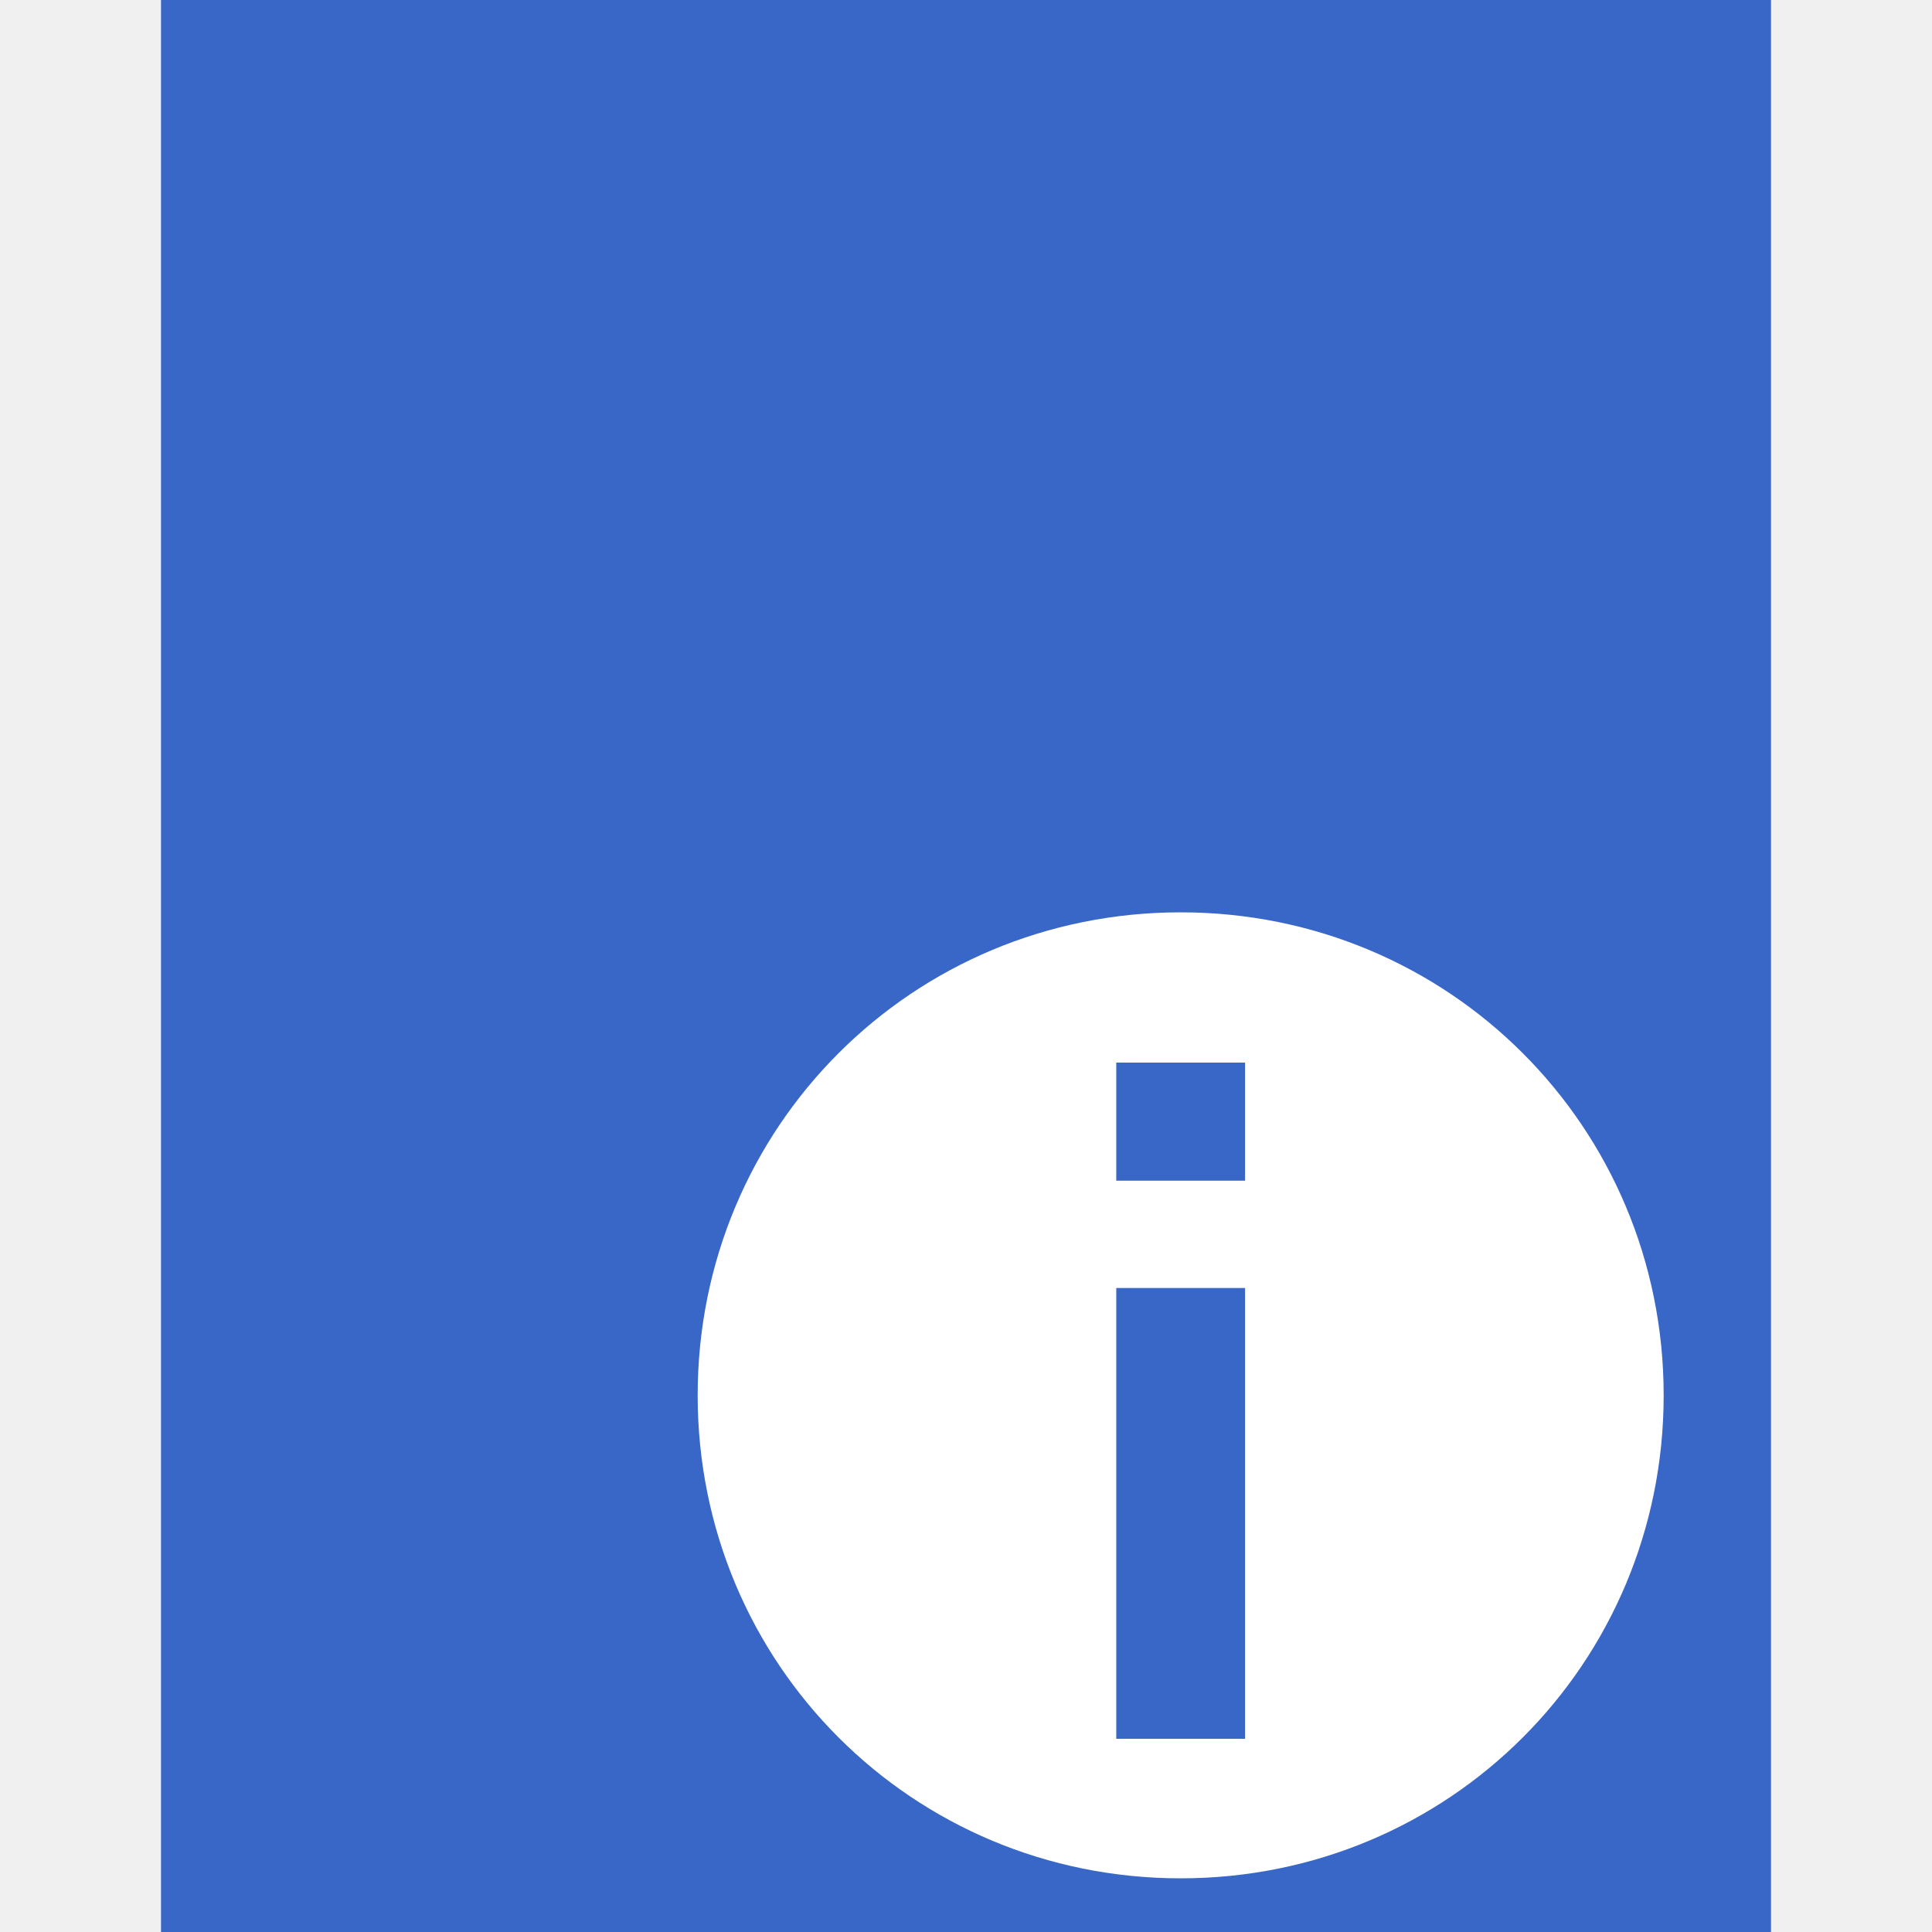
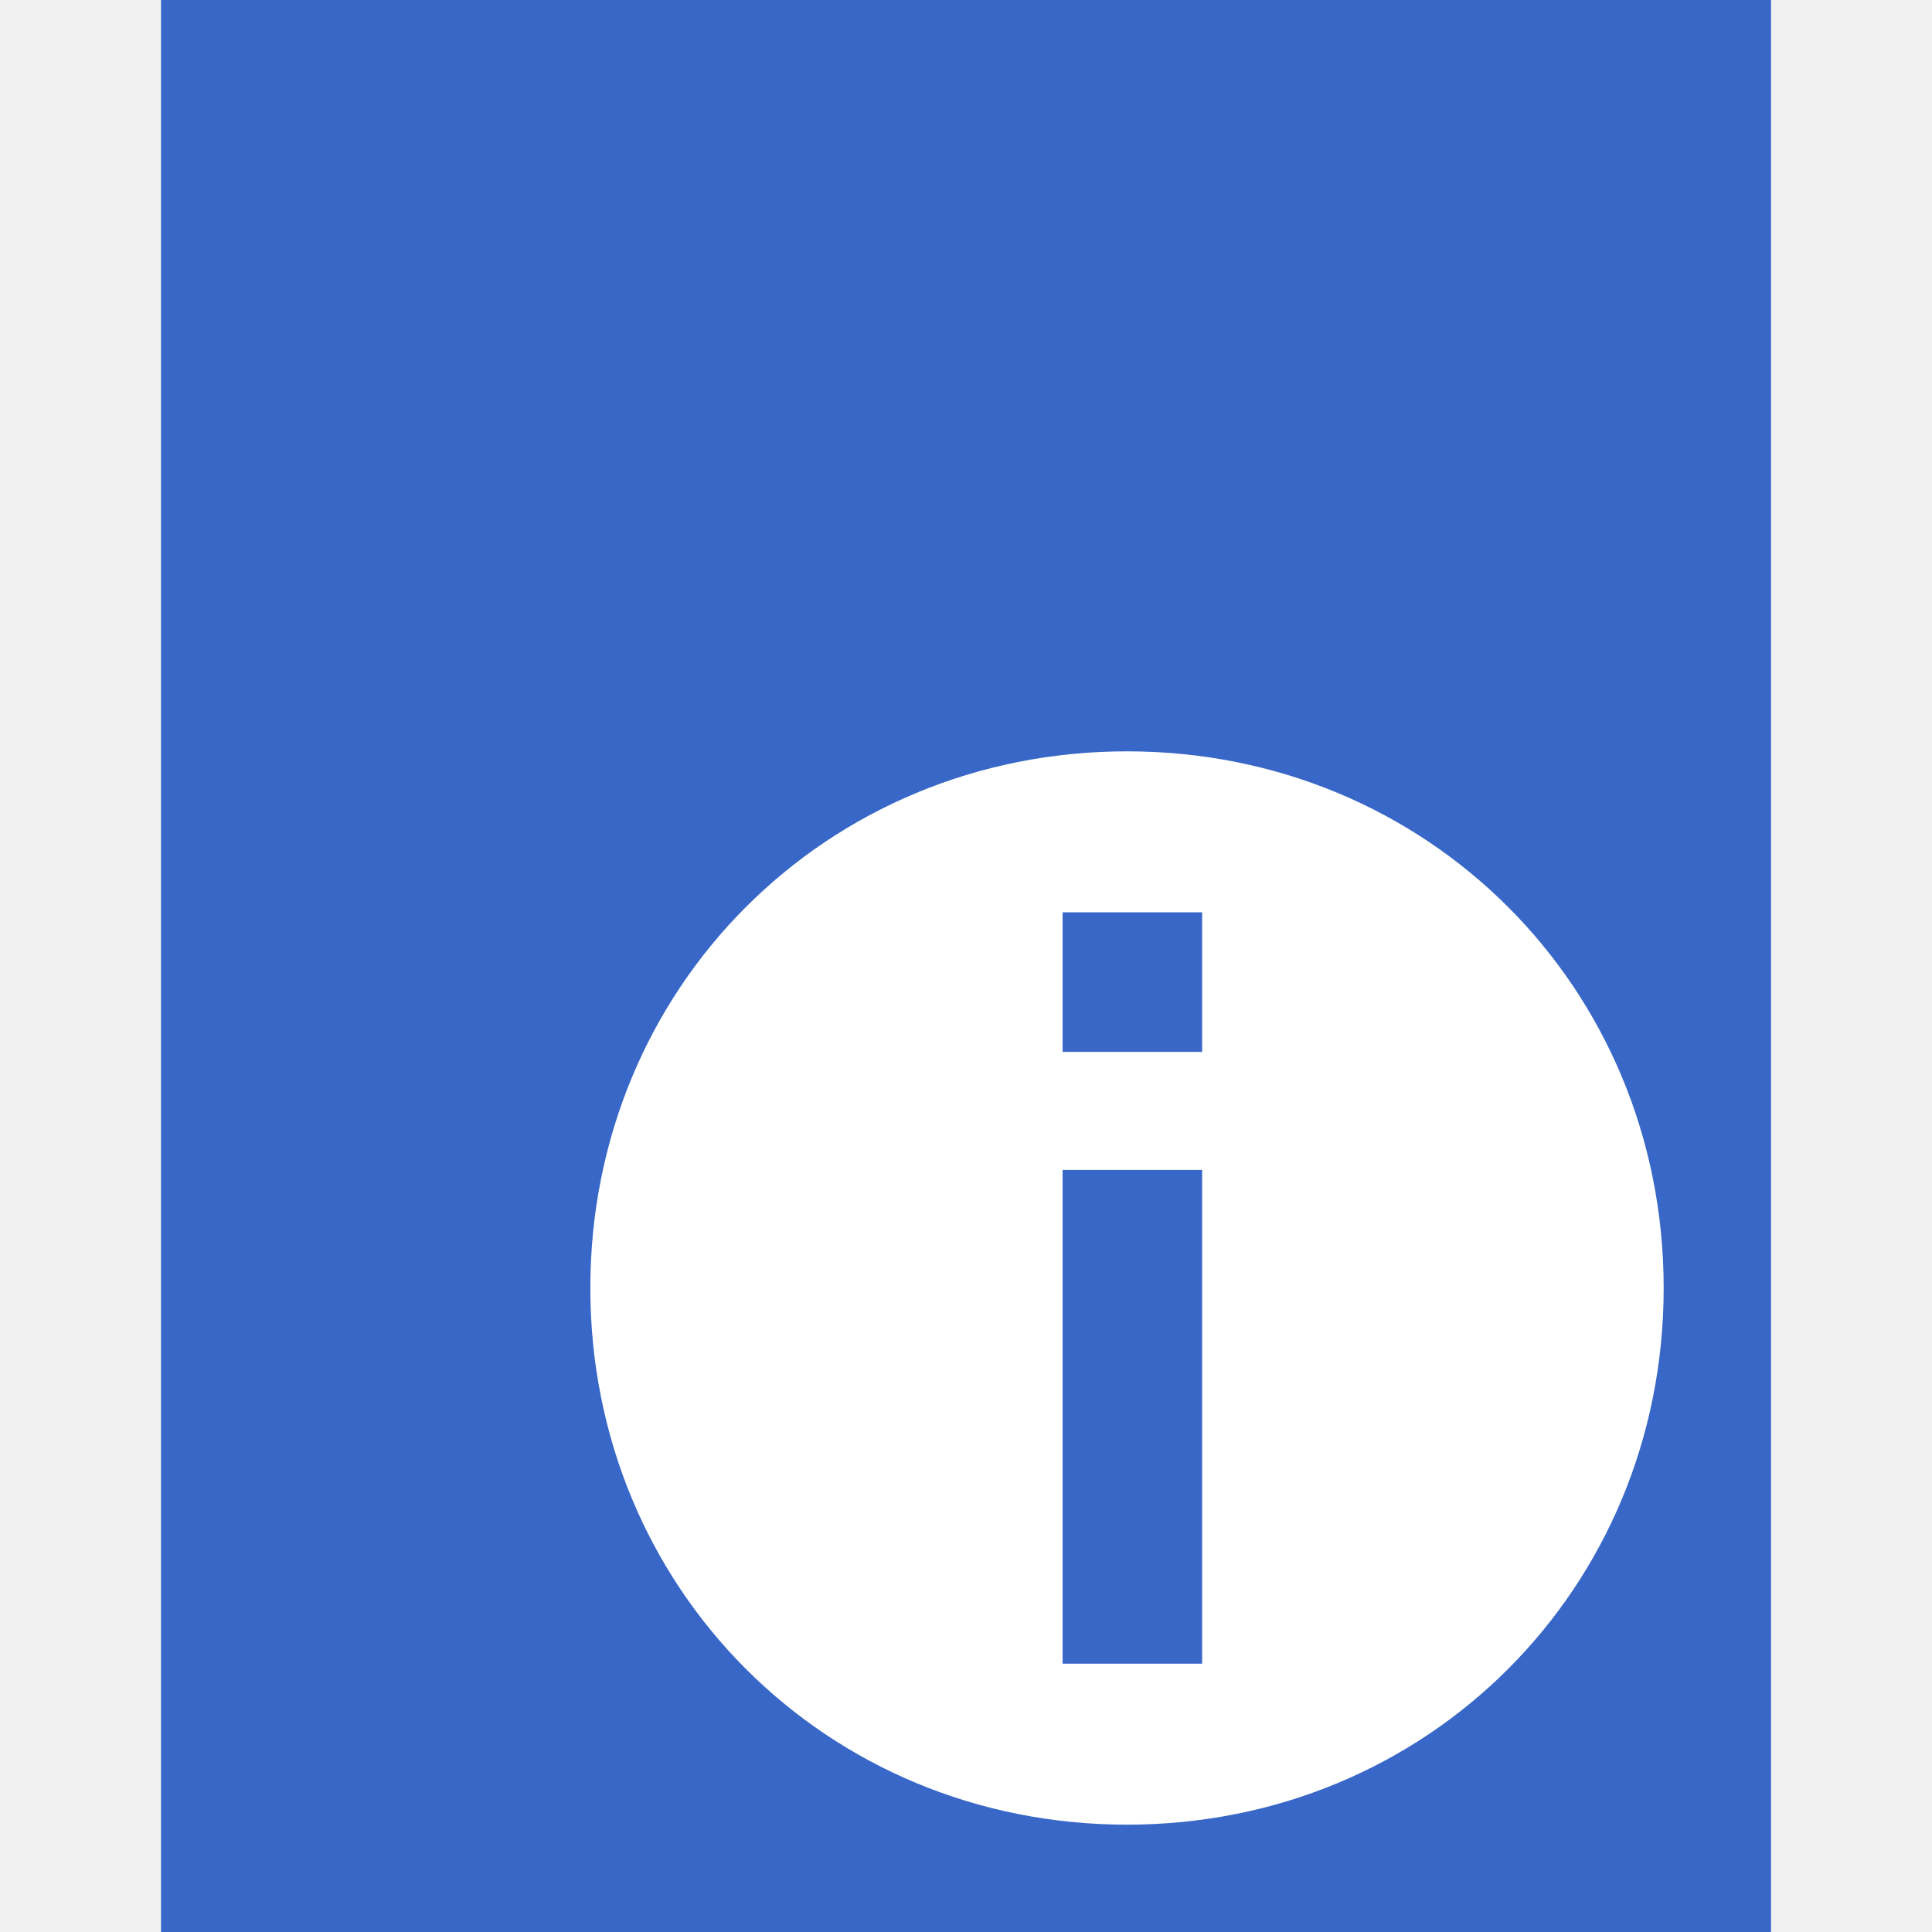
<svg xmlns="http://www.w3.org/2000/svg" version="1.1" id="Layer_1" x="0px" y="0px" viewBox="0 0 18 18" style="enable-background:new 0 0 18 18;" xml:space="preserve">
  <style type="text/css">
	.st0{fill:#3867C8;}
	.st1{fill:none;stroke:#FFFFFF;stroke-miterlimit:10;}
	.st2{fill:#FFFFFF;}
</style>
  <rect x="1.5" class="st0" width="15" height="18" />
  <path class="st1" d="M8.8,14.4" />
-   <path class="st2" d="M6.5,13c0-2.5,2-4.5,4.5-4.5s4.5,2,4.5,4.5s-2,4.5-4.5,4.5S6.5,15.5,6.5,13z M11.6,11V9.9h-1.2V11H11.6z   M11.6,16.1V12h-1.2v4.2H11.6z" />
+   <path class="st2" d="M5.5,12c0-2.8,2.2-5,5-5s5,2.2,5,5s-2.2,5-5,5S5.5,14.8,5.5,12z M11.2,9.8V8.5H9.9v1.3H11.2z M11.2,15.5v-4.6  H9.9v4.6H11.2z" />
</svg>
